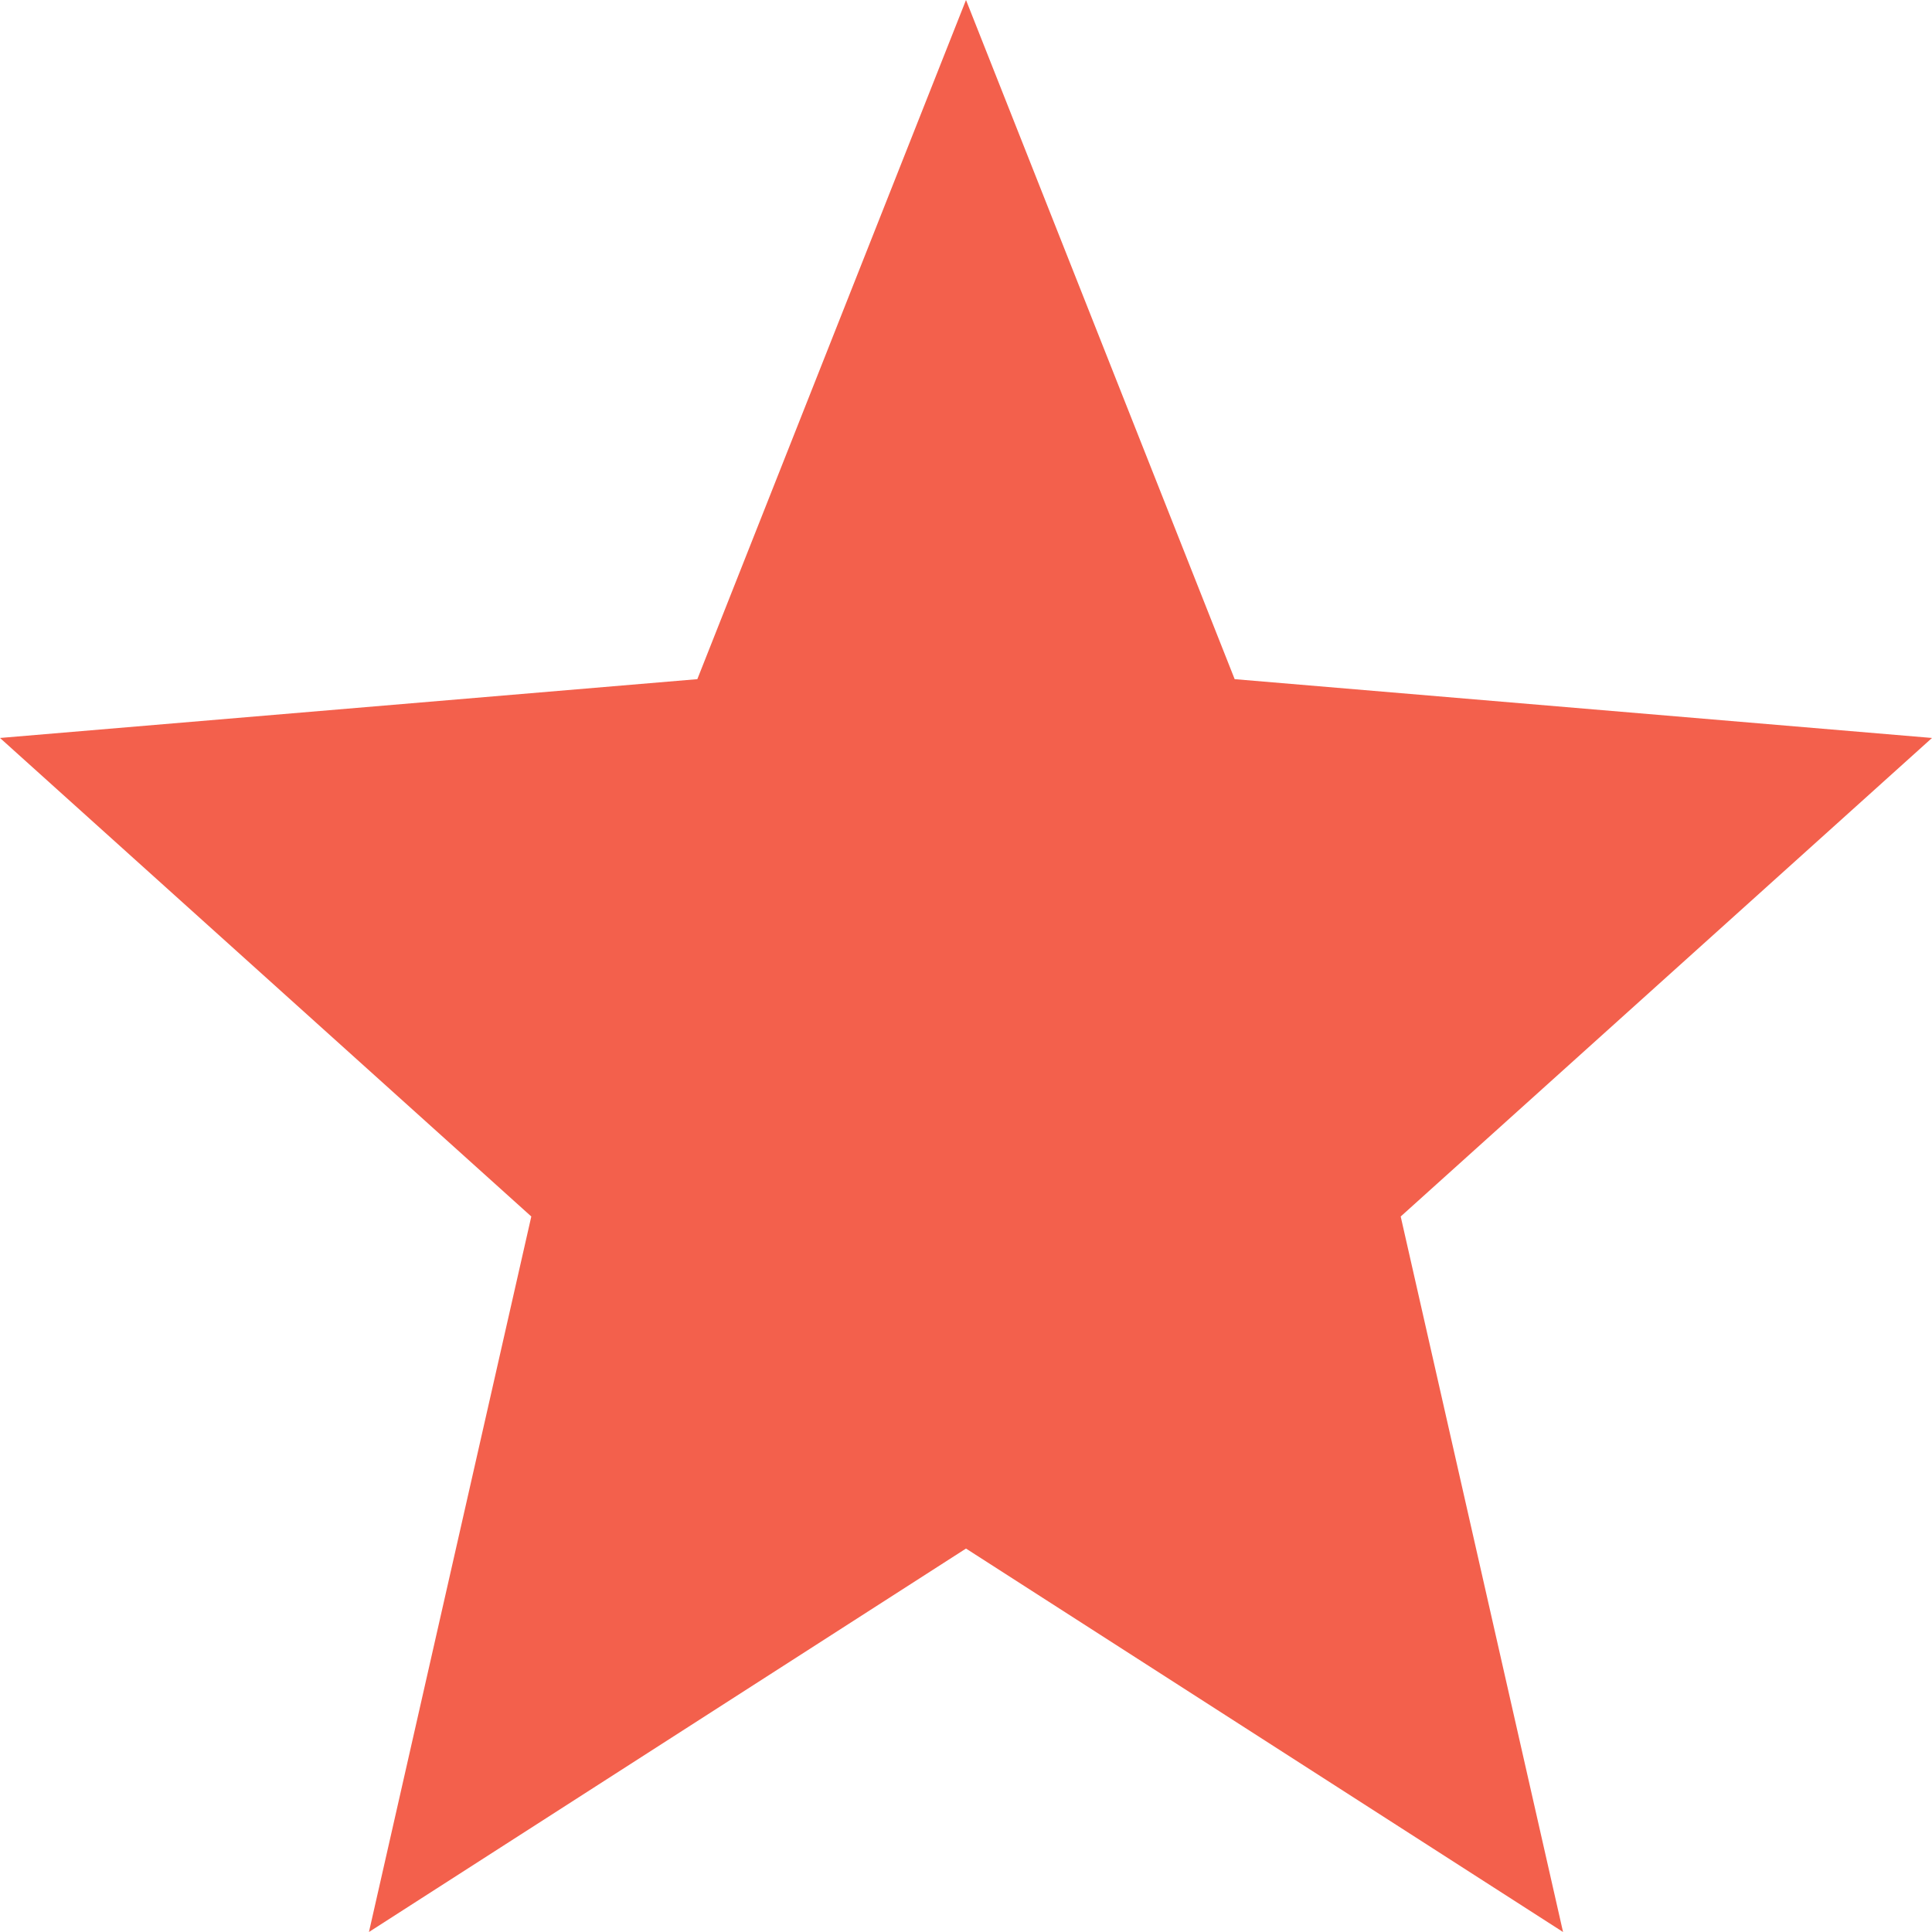
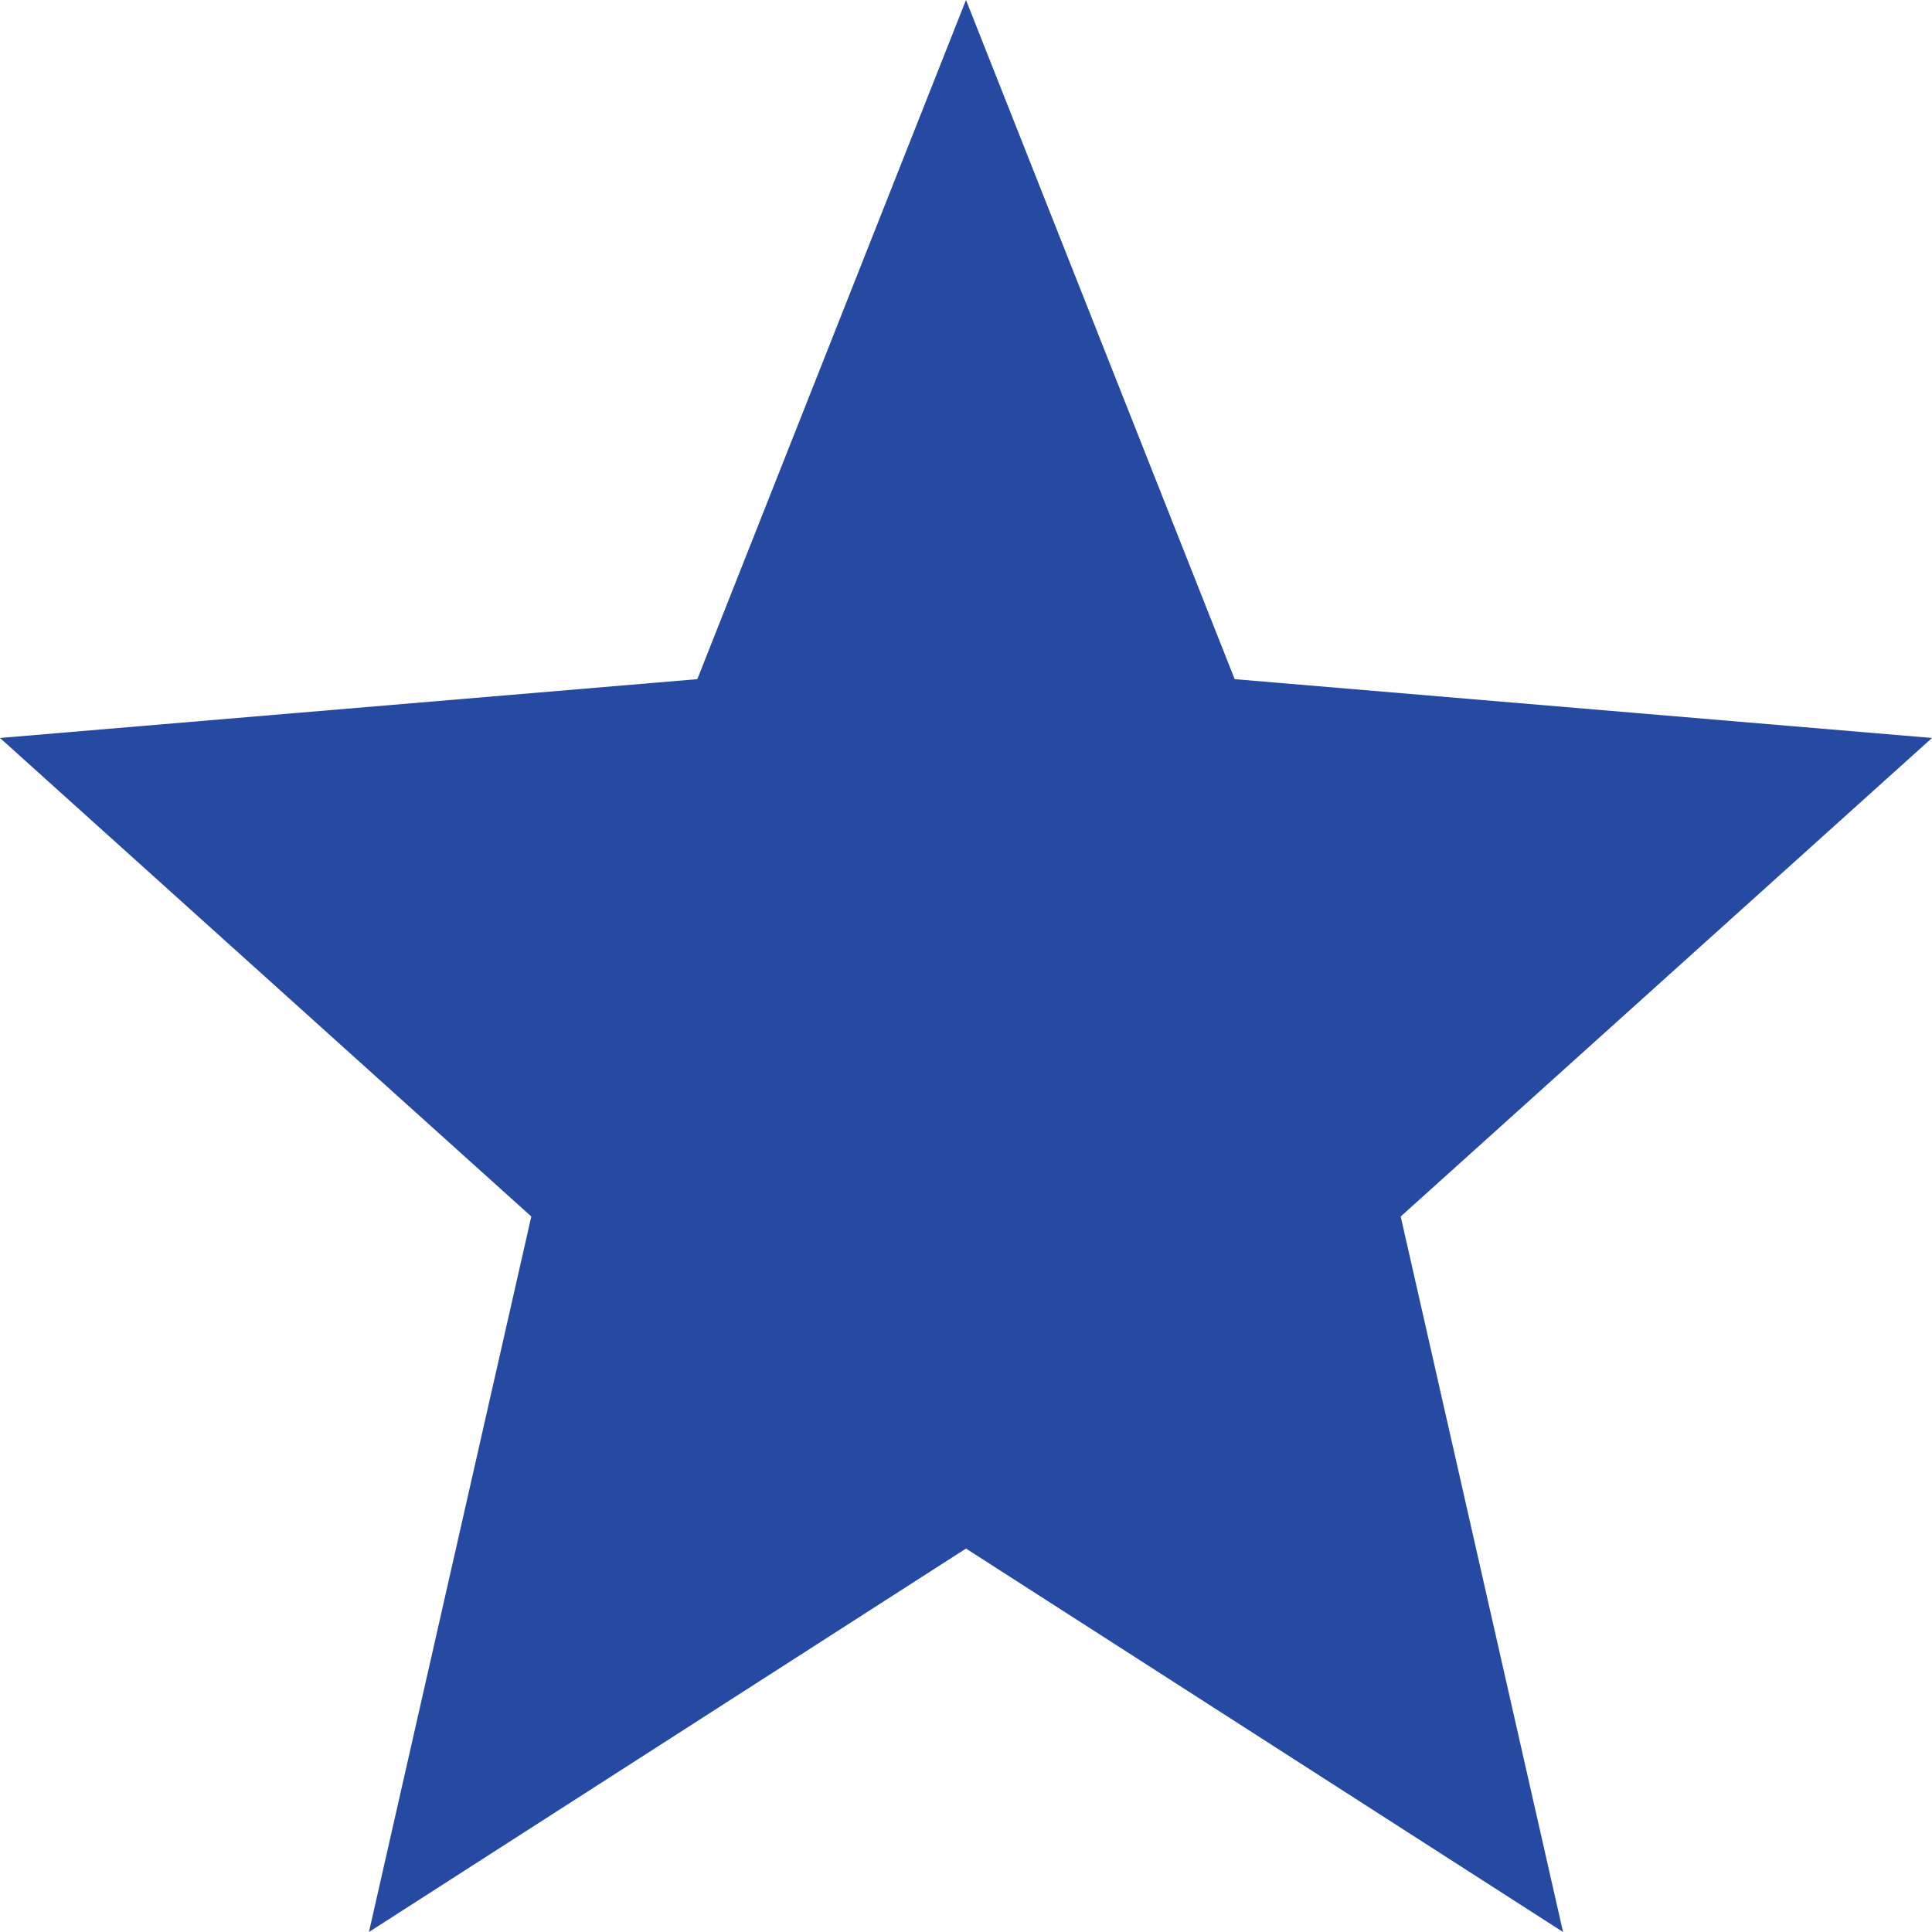
<svg xmlns="http://www.w3.org/2000/svg" width="32" height="32" viewBox="0 0 32 32" fill="none">
-   <path id="Vector" d="M16 25.649L6.111 32L8.8 20.149L0 12.223L11.55 11.249L16 0L20.45 11.249L32 12.223L23.2 20.149L25.889 32L16 25.649Z" fill="#F3604C" />
+   <path id="Vector" d="M16 25.649L6.111 32L8.8 20.149L0 12.223L11.55 11.249L16 0L20.45 11.249L32 12.223L23.2 20.149L25.889 32L16 25.649Z" fill="#264aa1" />
</svg>
